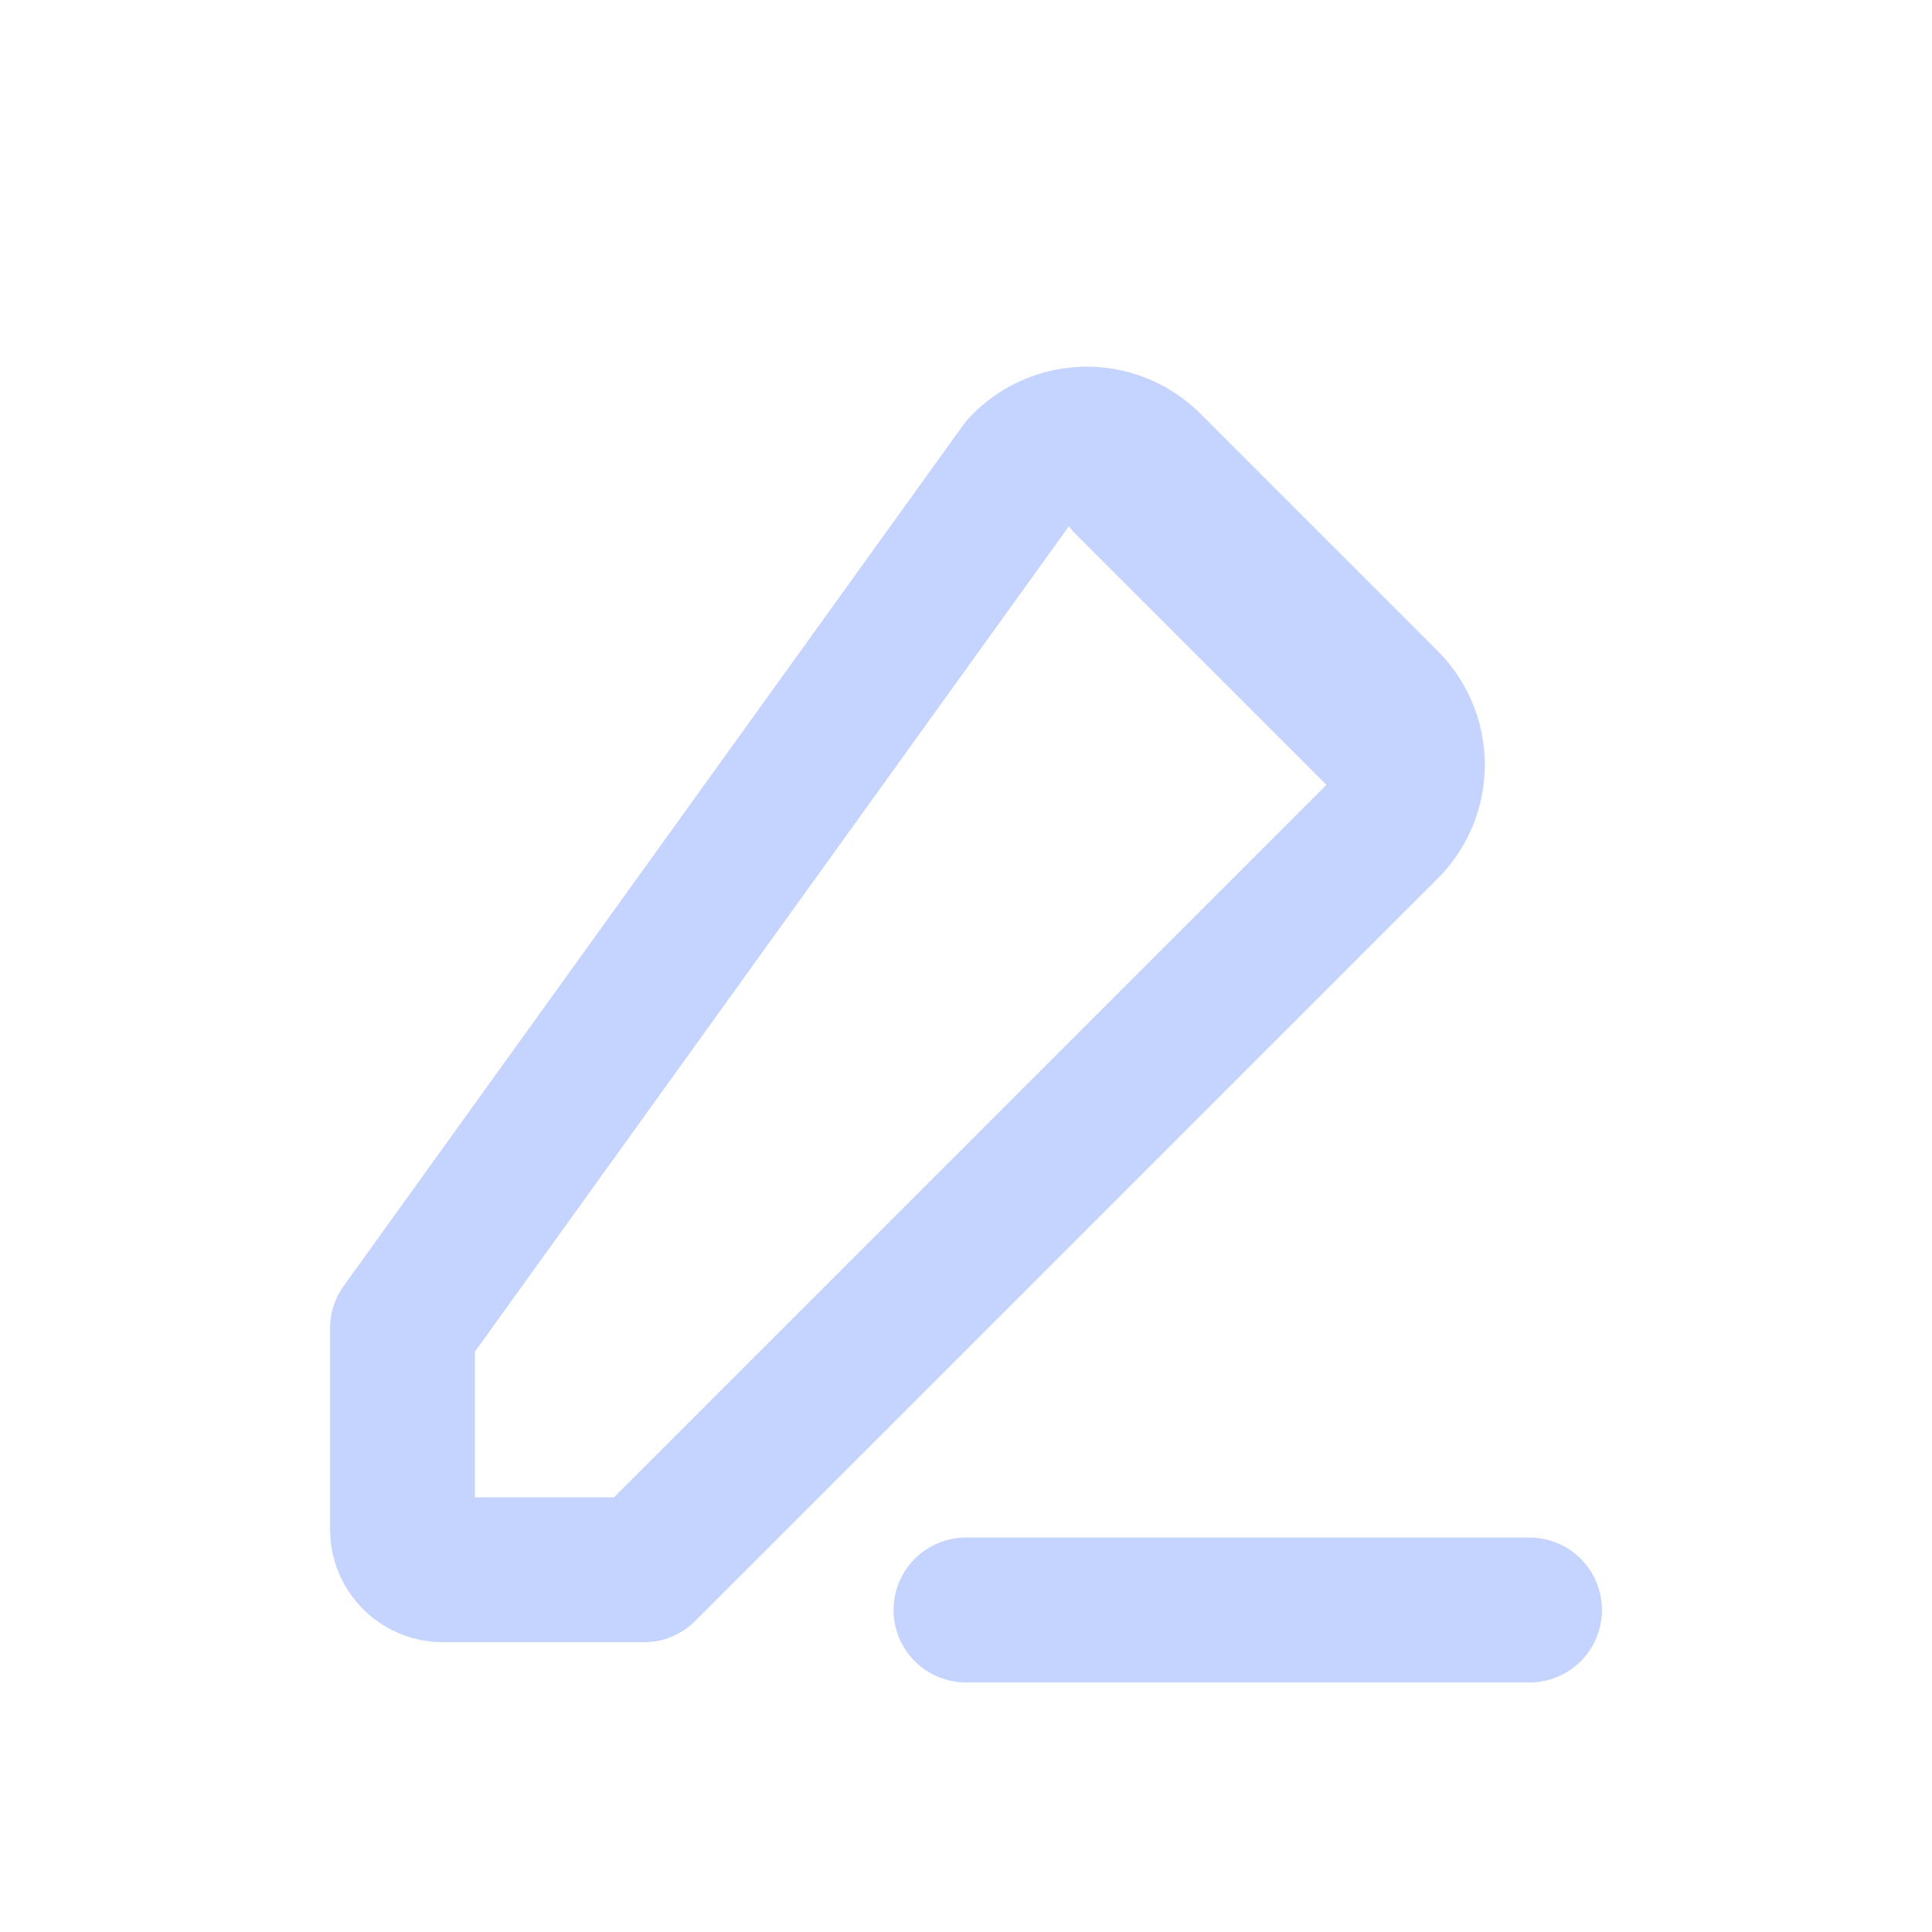
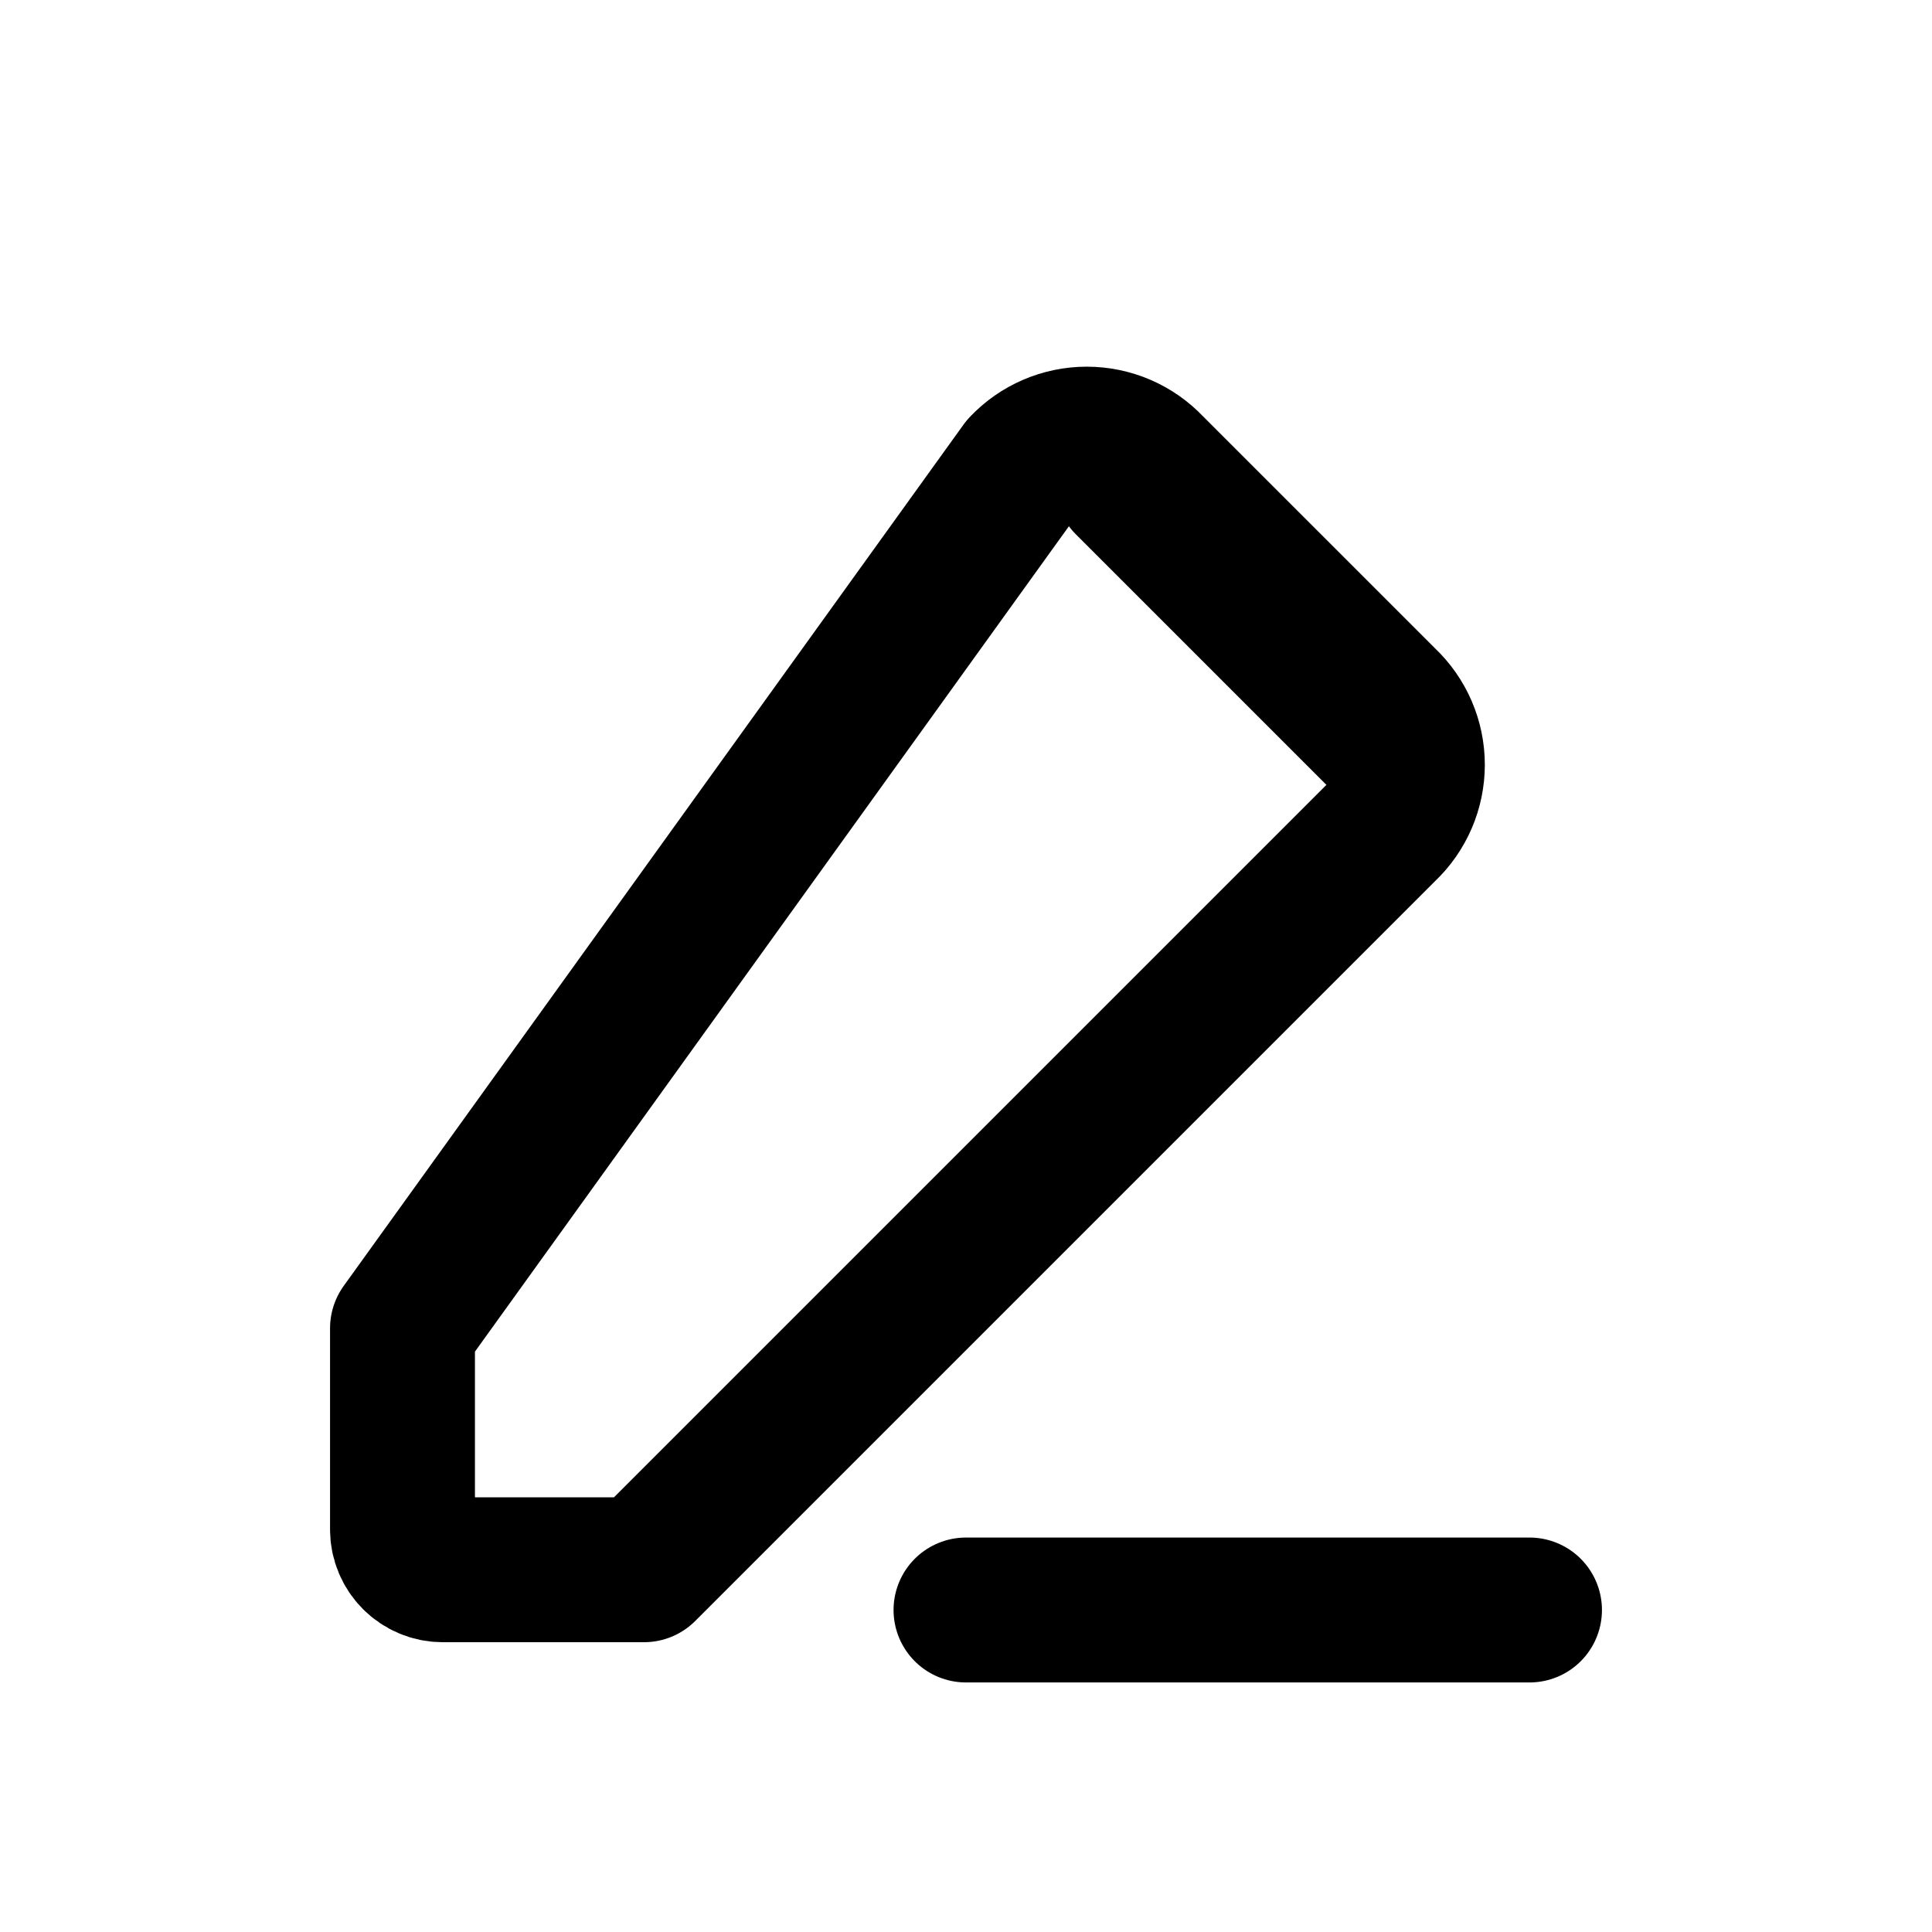
- <svg xmlns="http://www.w3.org/2000/svg" viewBox="0 0 24 24" fill="none" stroke="#c5d4ff" stroke-width="1.8" stroke-linecap="round" stroke-linejoin="round">
+ <svg xmlns="http://www.w3.org/2000/svg" viewBox="0 0 24 24" fill="none" stroke="currentColor" stroke-width="1.8" stroke-linecap="round" stroke-linejoin="round">
  <path d="M5 16.5V19a.5.5 0 00.5.5h2.5l9.2-9.2a1.1 1.1 0 000-1.6l-2.9-2.9a1.1 1.1 0 00-1.6 0z" />
  <path d="M14 6l3.1 3.1" />
  <path d="M12 20h7" />
</svg>
